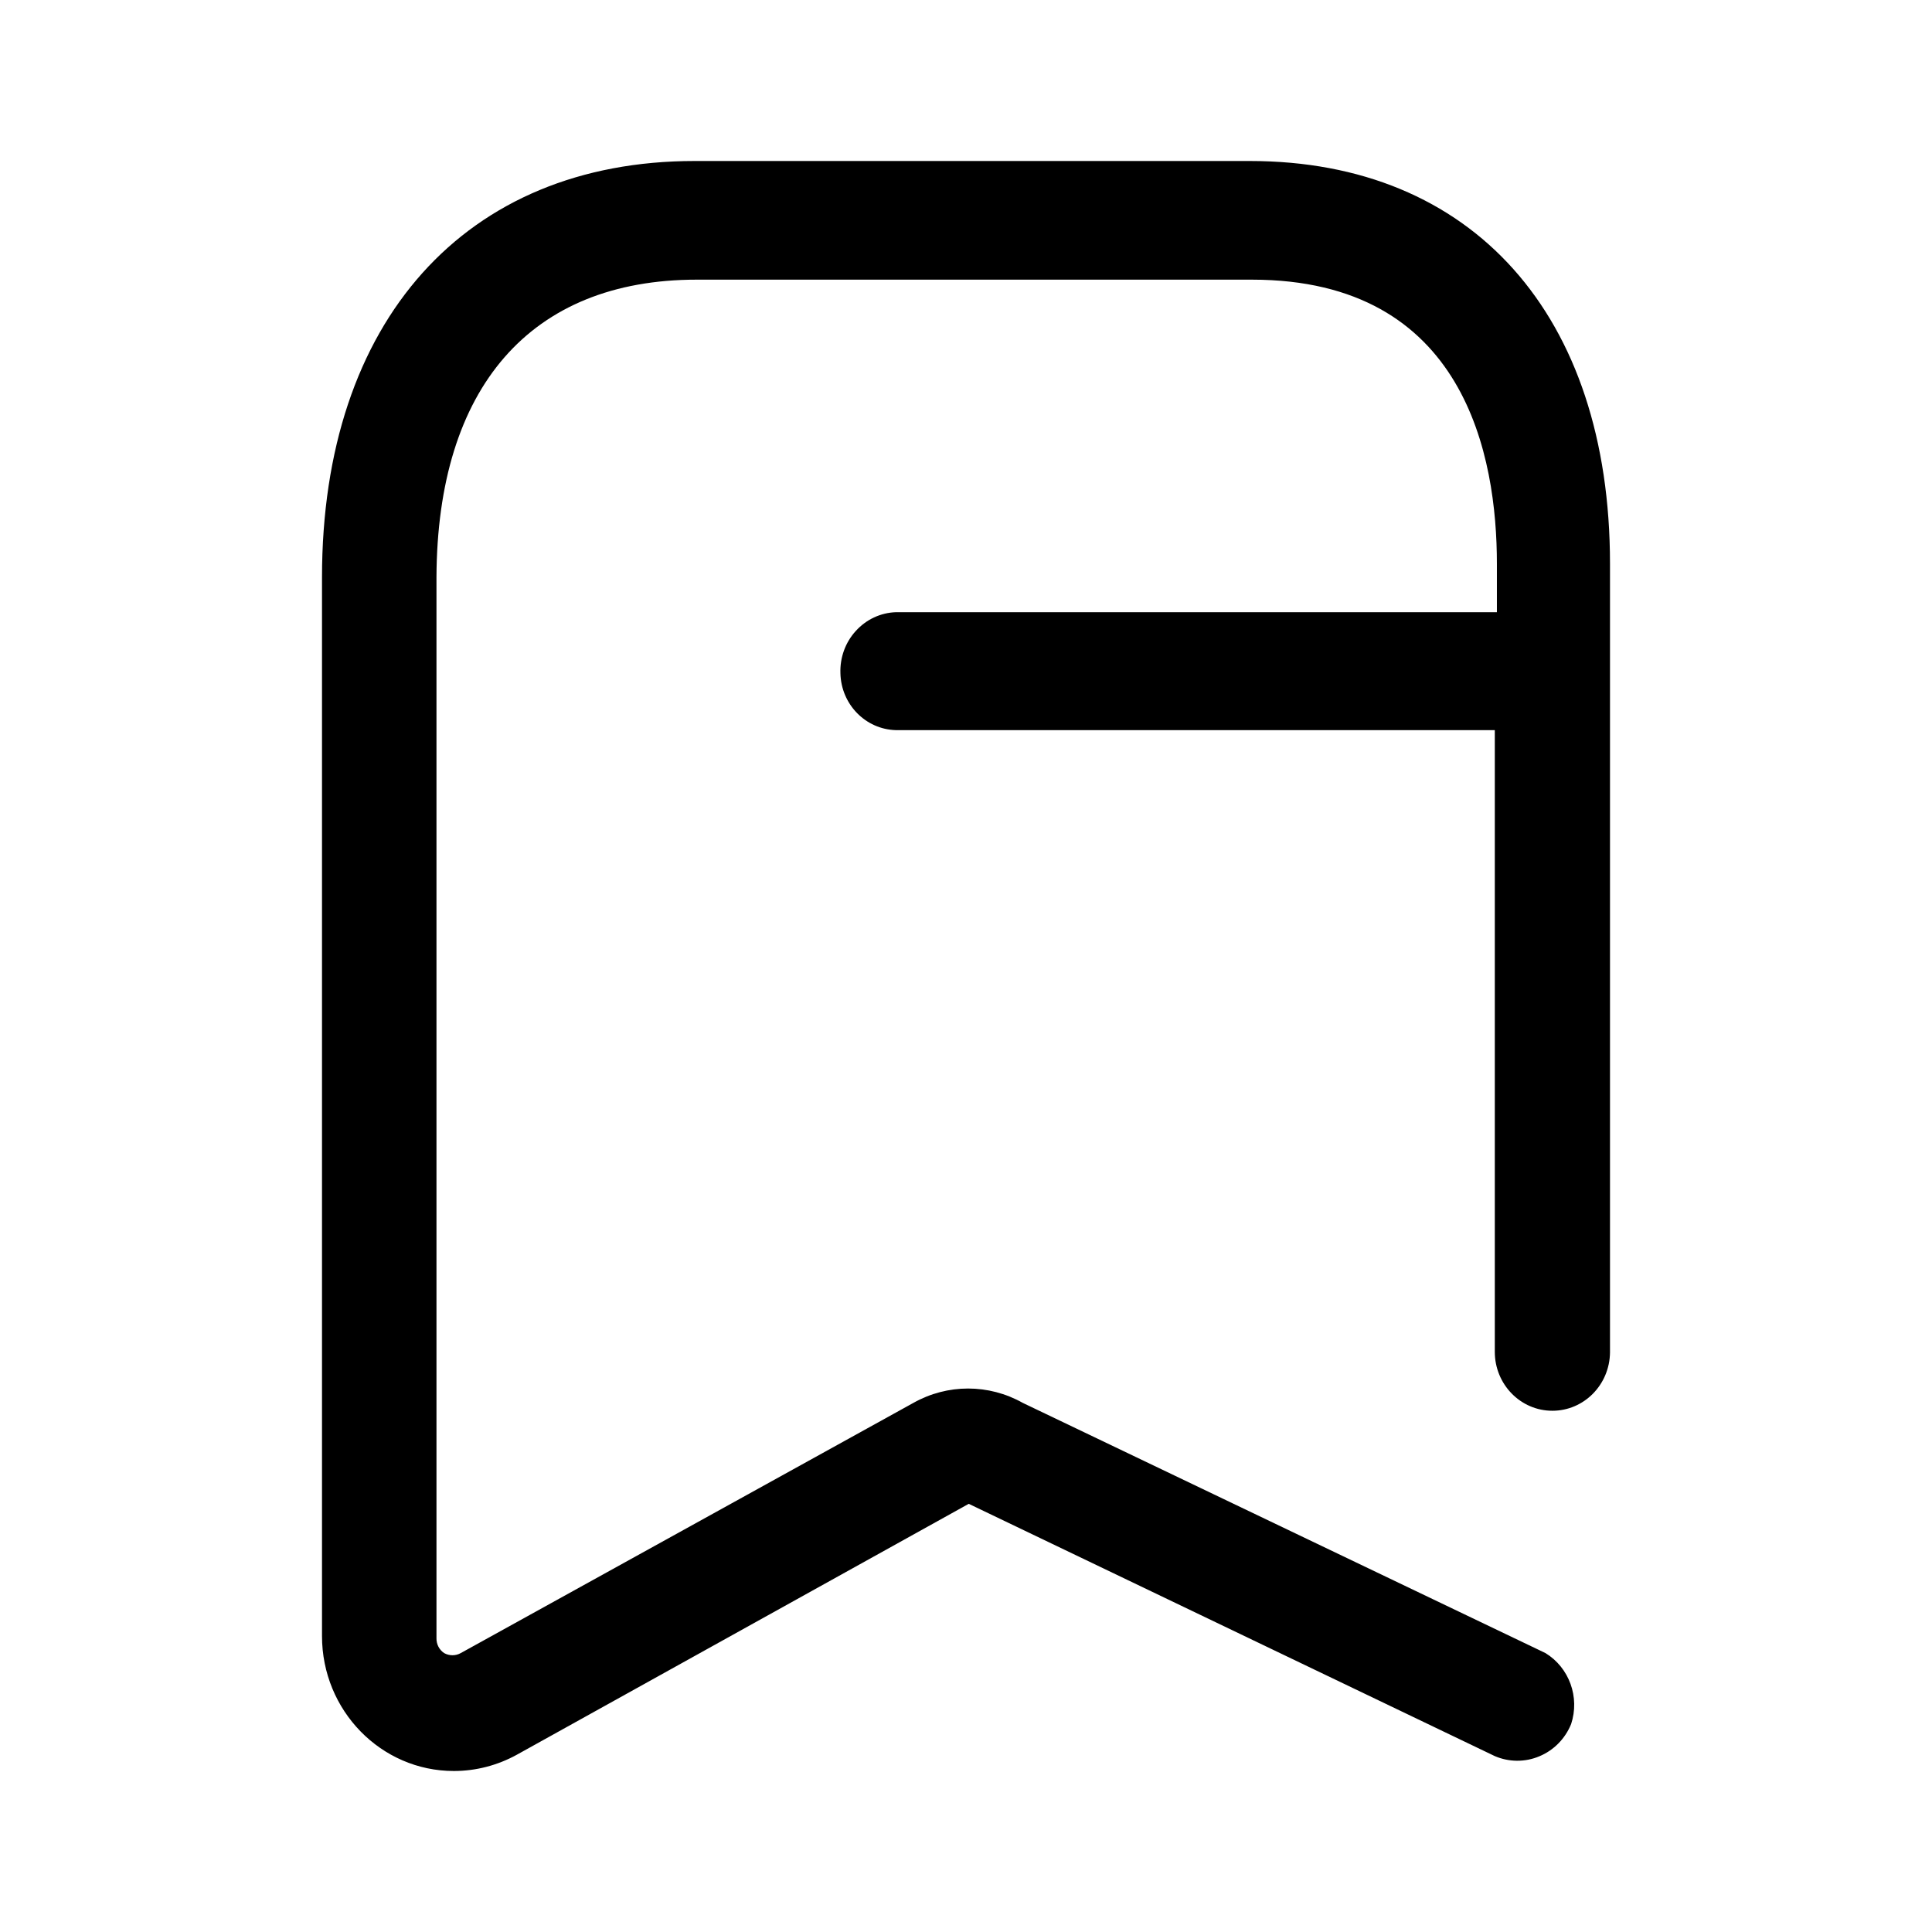
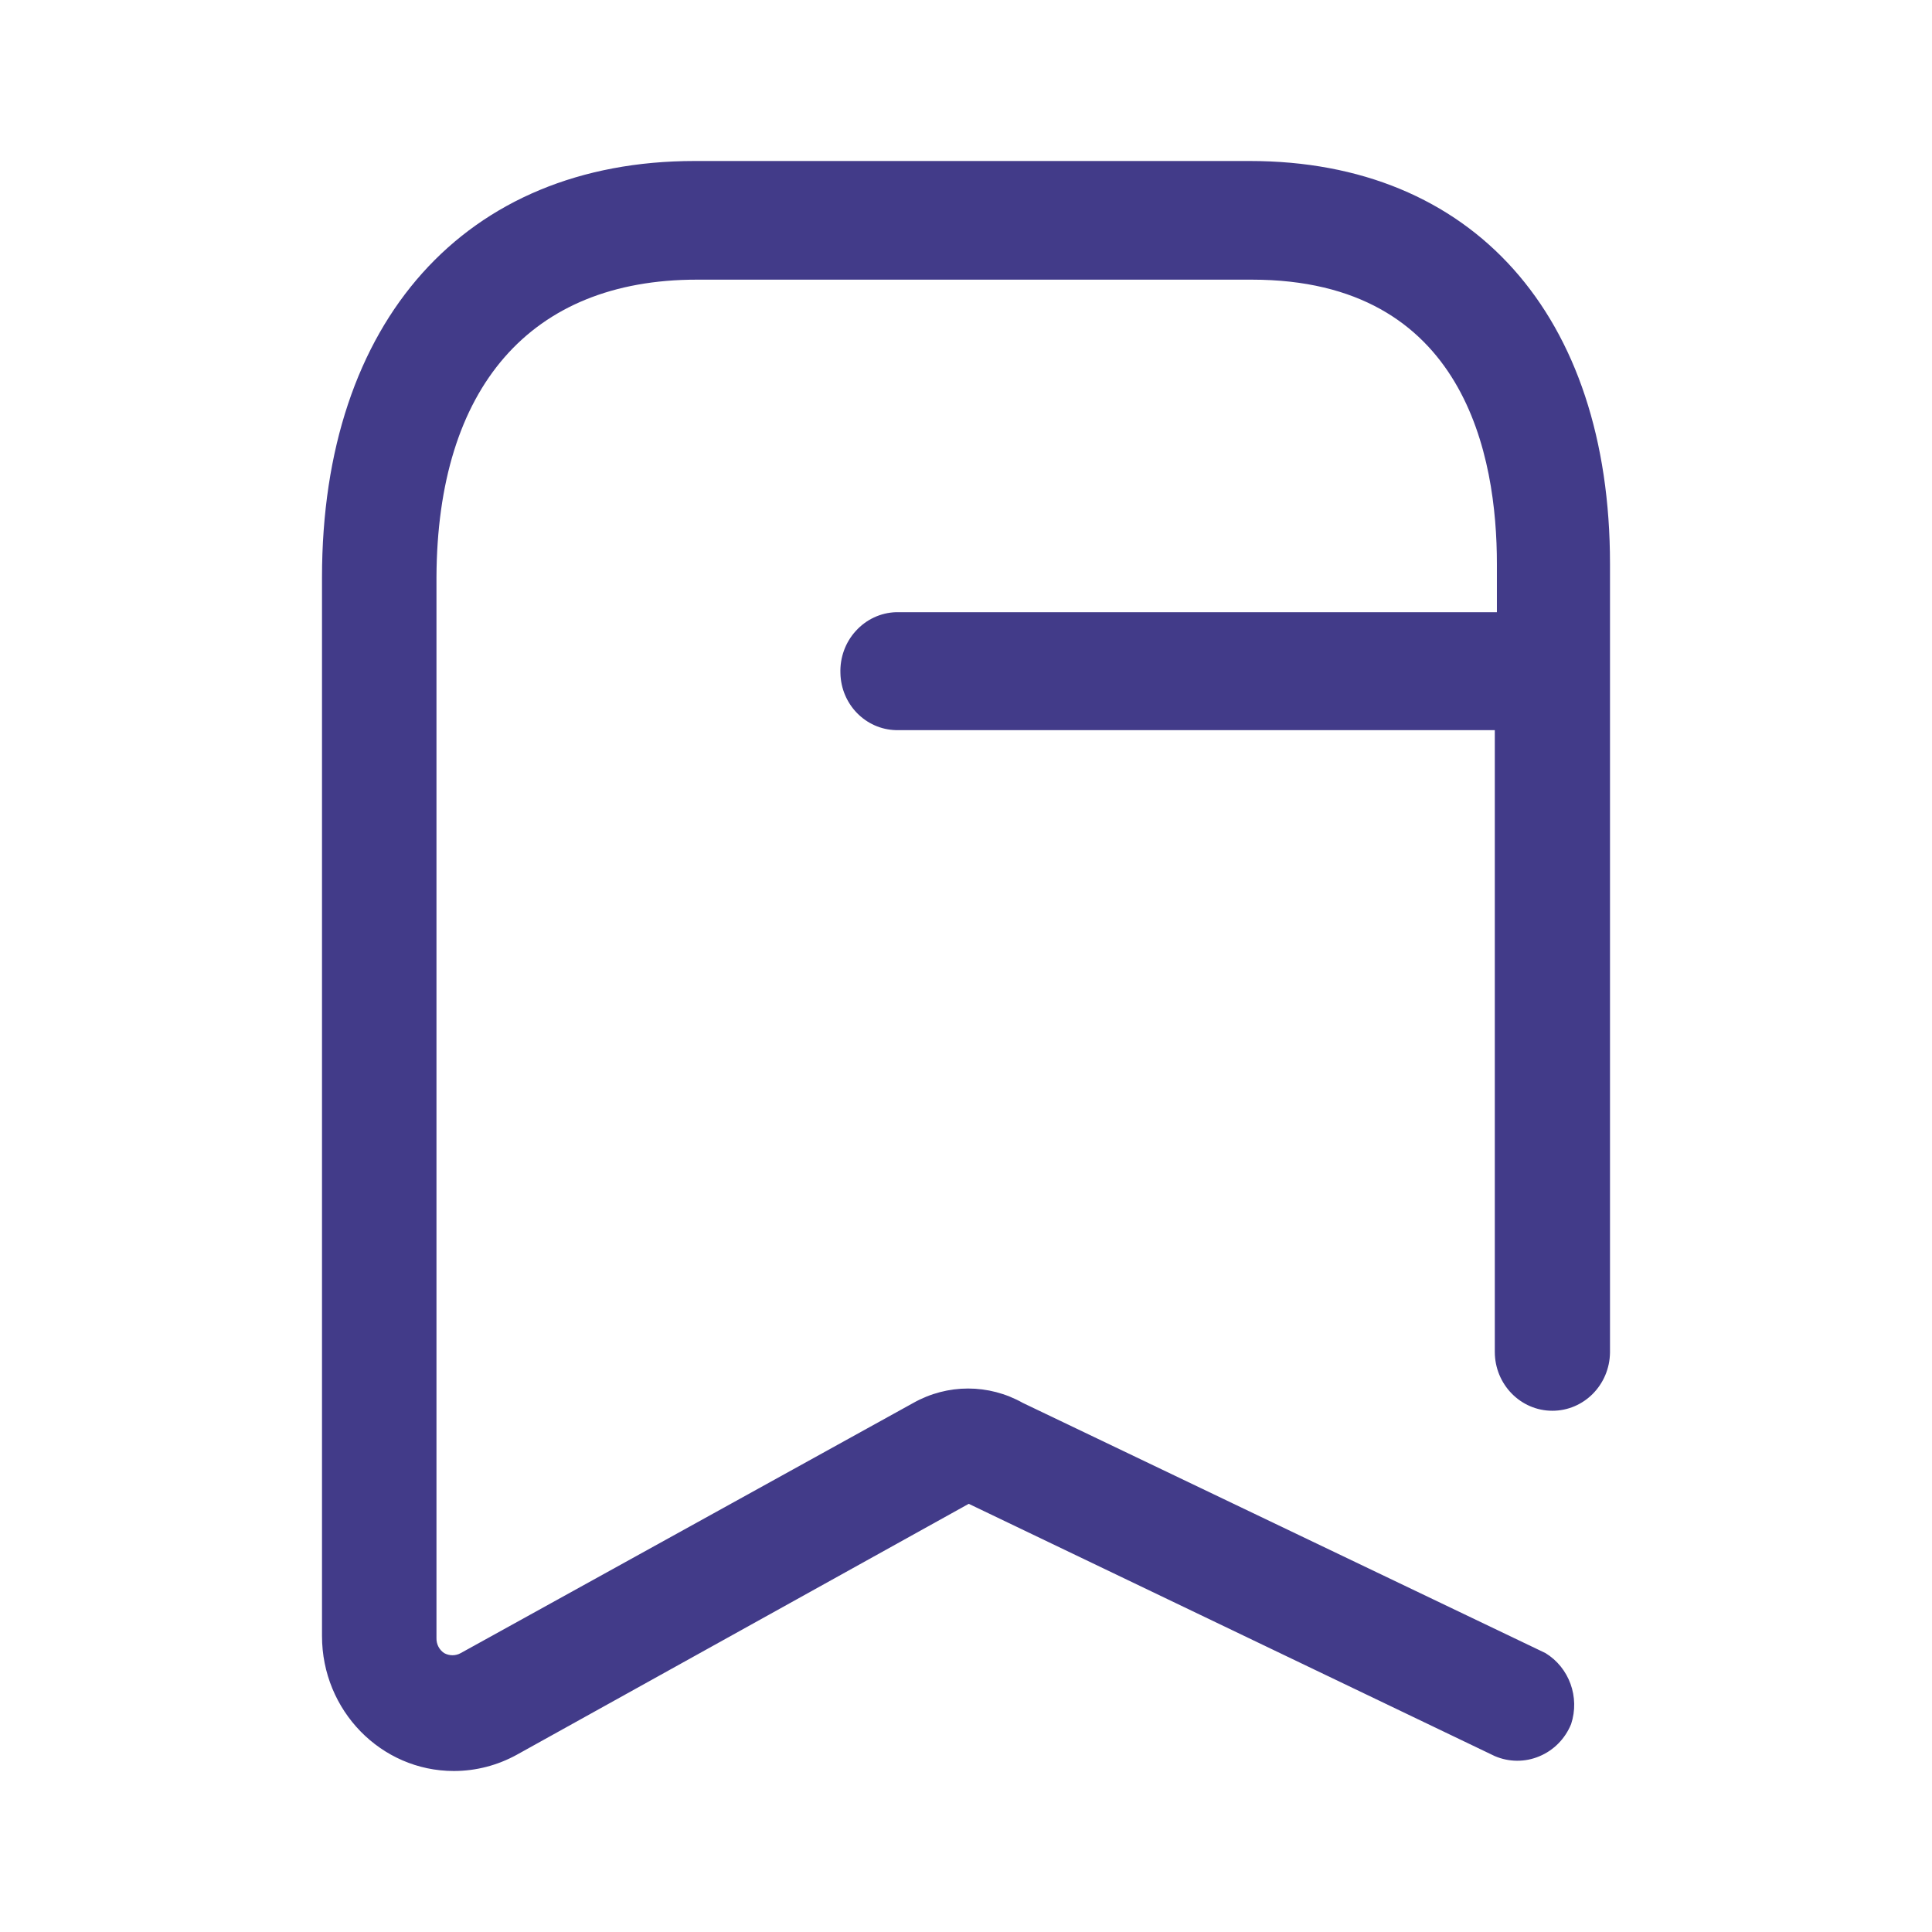
<svg xmlns="http://www.w3.org/2000/svg" width="24px" height="24px" viewBox="0 0 24 24" version="1.1">
  <g id="Iconly/Broken/Bookmark" stroke="none" stroke-width="1" fill="none" fill-rule="evenodd">
-     <g id="Bookmark" transform="translate(4, 2)" fill="#000000" fill-rule="nonzero">
+     <g id="Bookmark" transform="translate(4, 2)" fill="#423b89" fill-rule="nonzero">
      <path d="M11.526,0 L4.629,0 C1.784,0 0,1.986 0,5.172 L0,18.323 C0,19.249 0.733,20 1.638,20 C1.912,20 2.181,19.93 2.422,19.797 L8.034,16.681 L14.569,19.815 C14.746,19.891 14.946,19.892 15.123,19.817 C15.301,19.743 15.443,19.599 15.517,19.417 C15.627,19.083 15.494,18.716 15.198,18.535 L8.707,15.428 C8.283,15.189 7.769,15.189 7.345,15.428 L1.724,18.535 C1.66,18.571 1.582,18.571 1.517,18.535 C1.456,18.494 1.42,18.424 1.422,18.35 L1.422,5.172 C1.431,2.816 2.586,1.474 4.655,1.474 L11.552,1.474 C14.207,1.474 14.595,3.68 14.595,5.004 L14.595,5.605 L7.129,5.605 C6.94,5.611 6.76,5.695 6.631,5.838 C6.501,5.98 6.433,6.169 6.44,6.364 C6.449,6.75 6.752,7.06 7.129,7.07 L14.569,7.07 L14.569,14.793 C14.569,15.197 14.889,15.525 15.284,15.525 C15.676,15.525 15.995,15.203 16,14.801 L16,14.801 L16,5.004 C16,1.915 14.293,0 11.526,0 Z" />
    </g>
  </g>
</svg>
